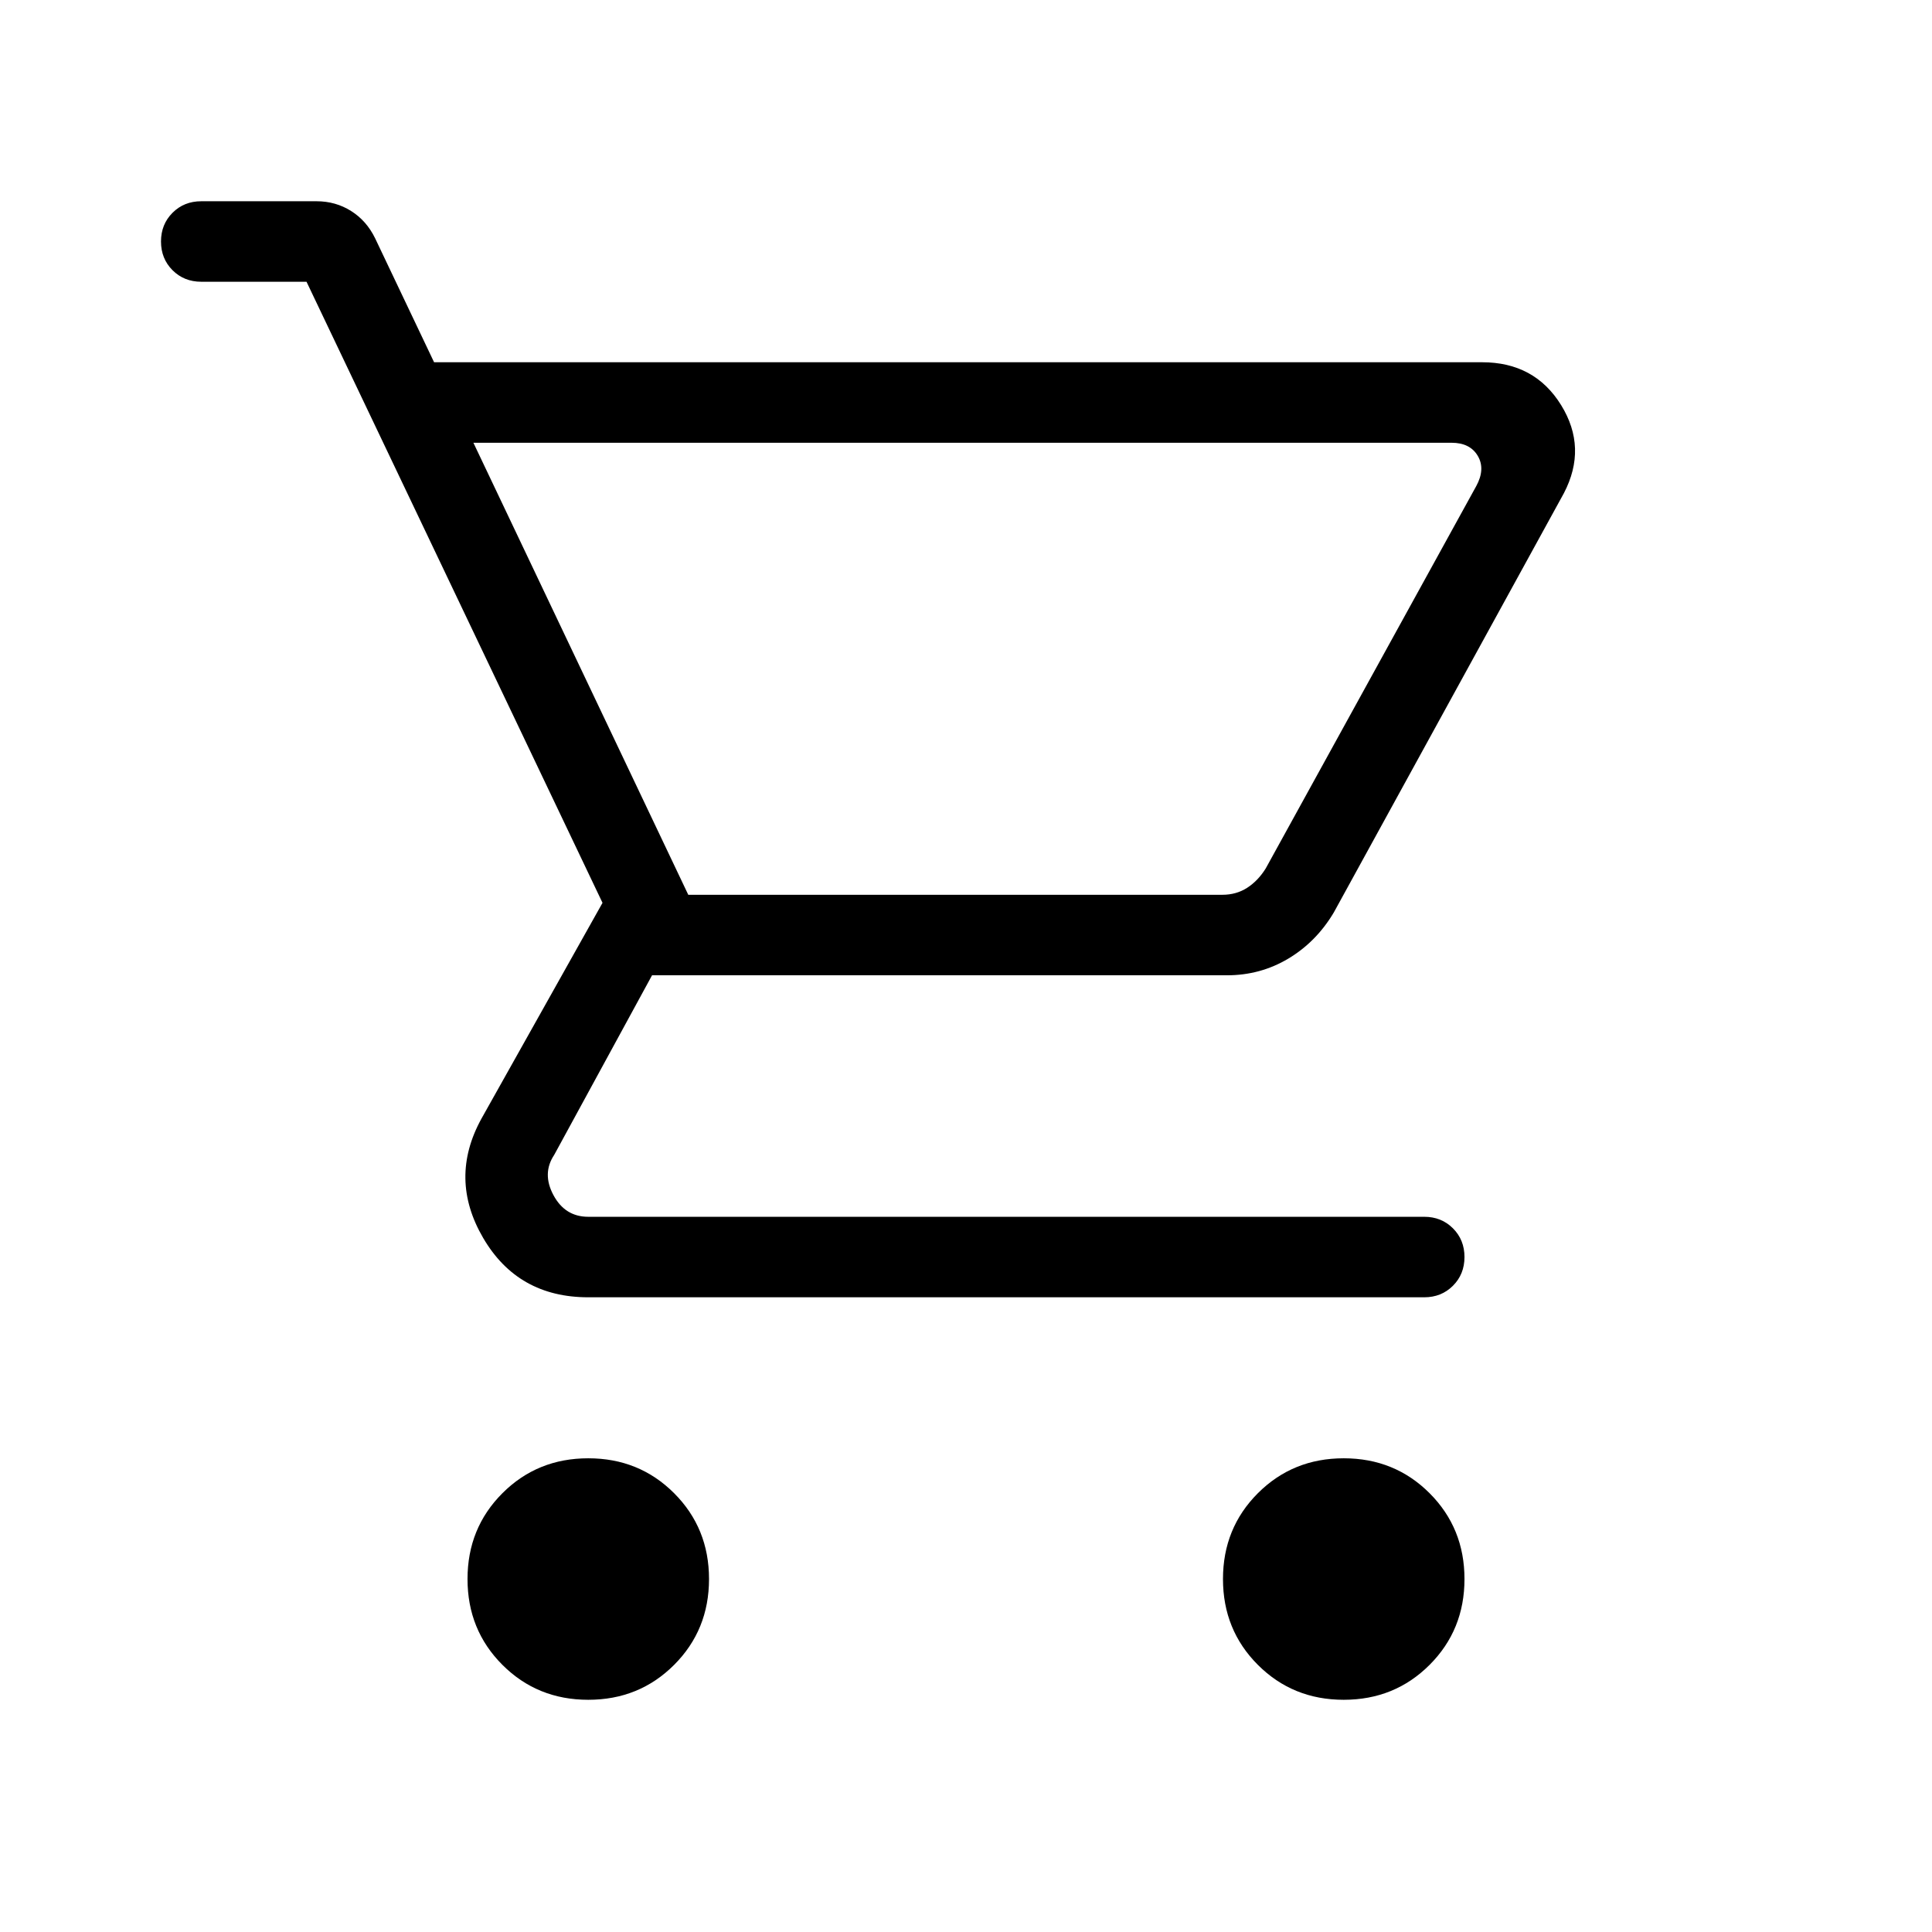
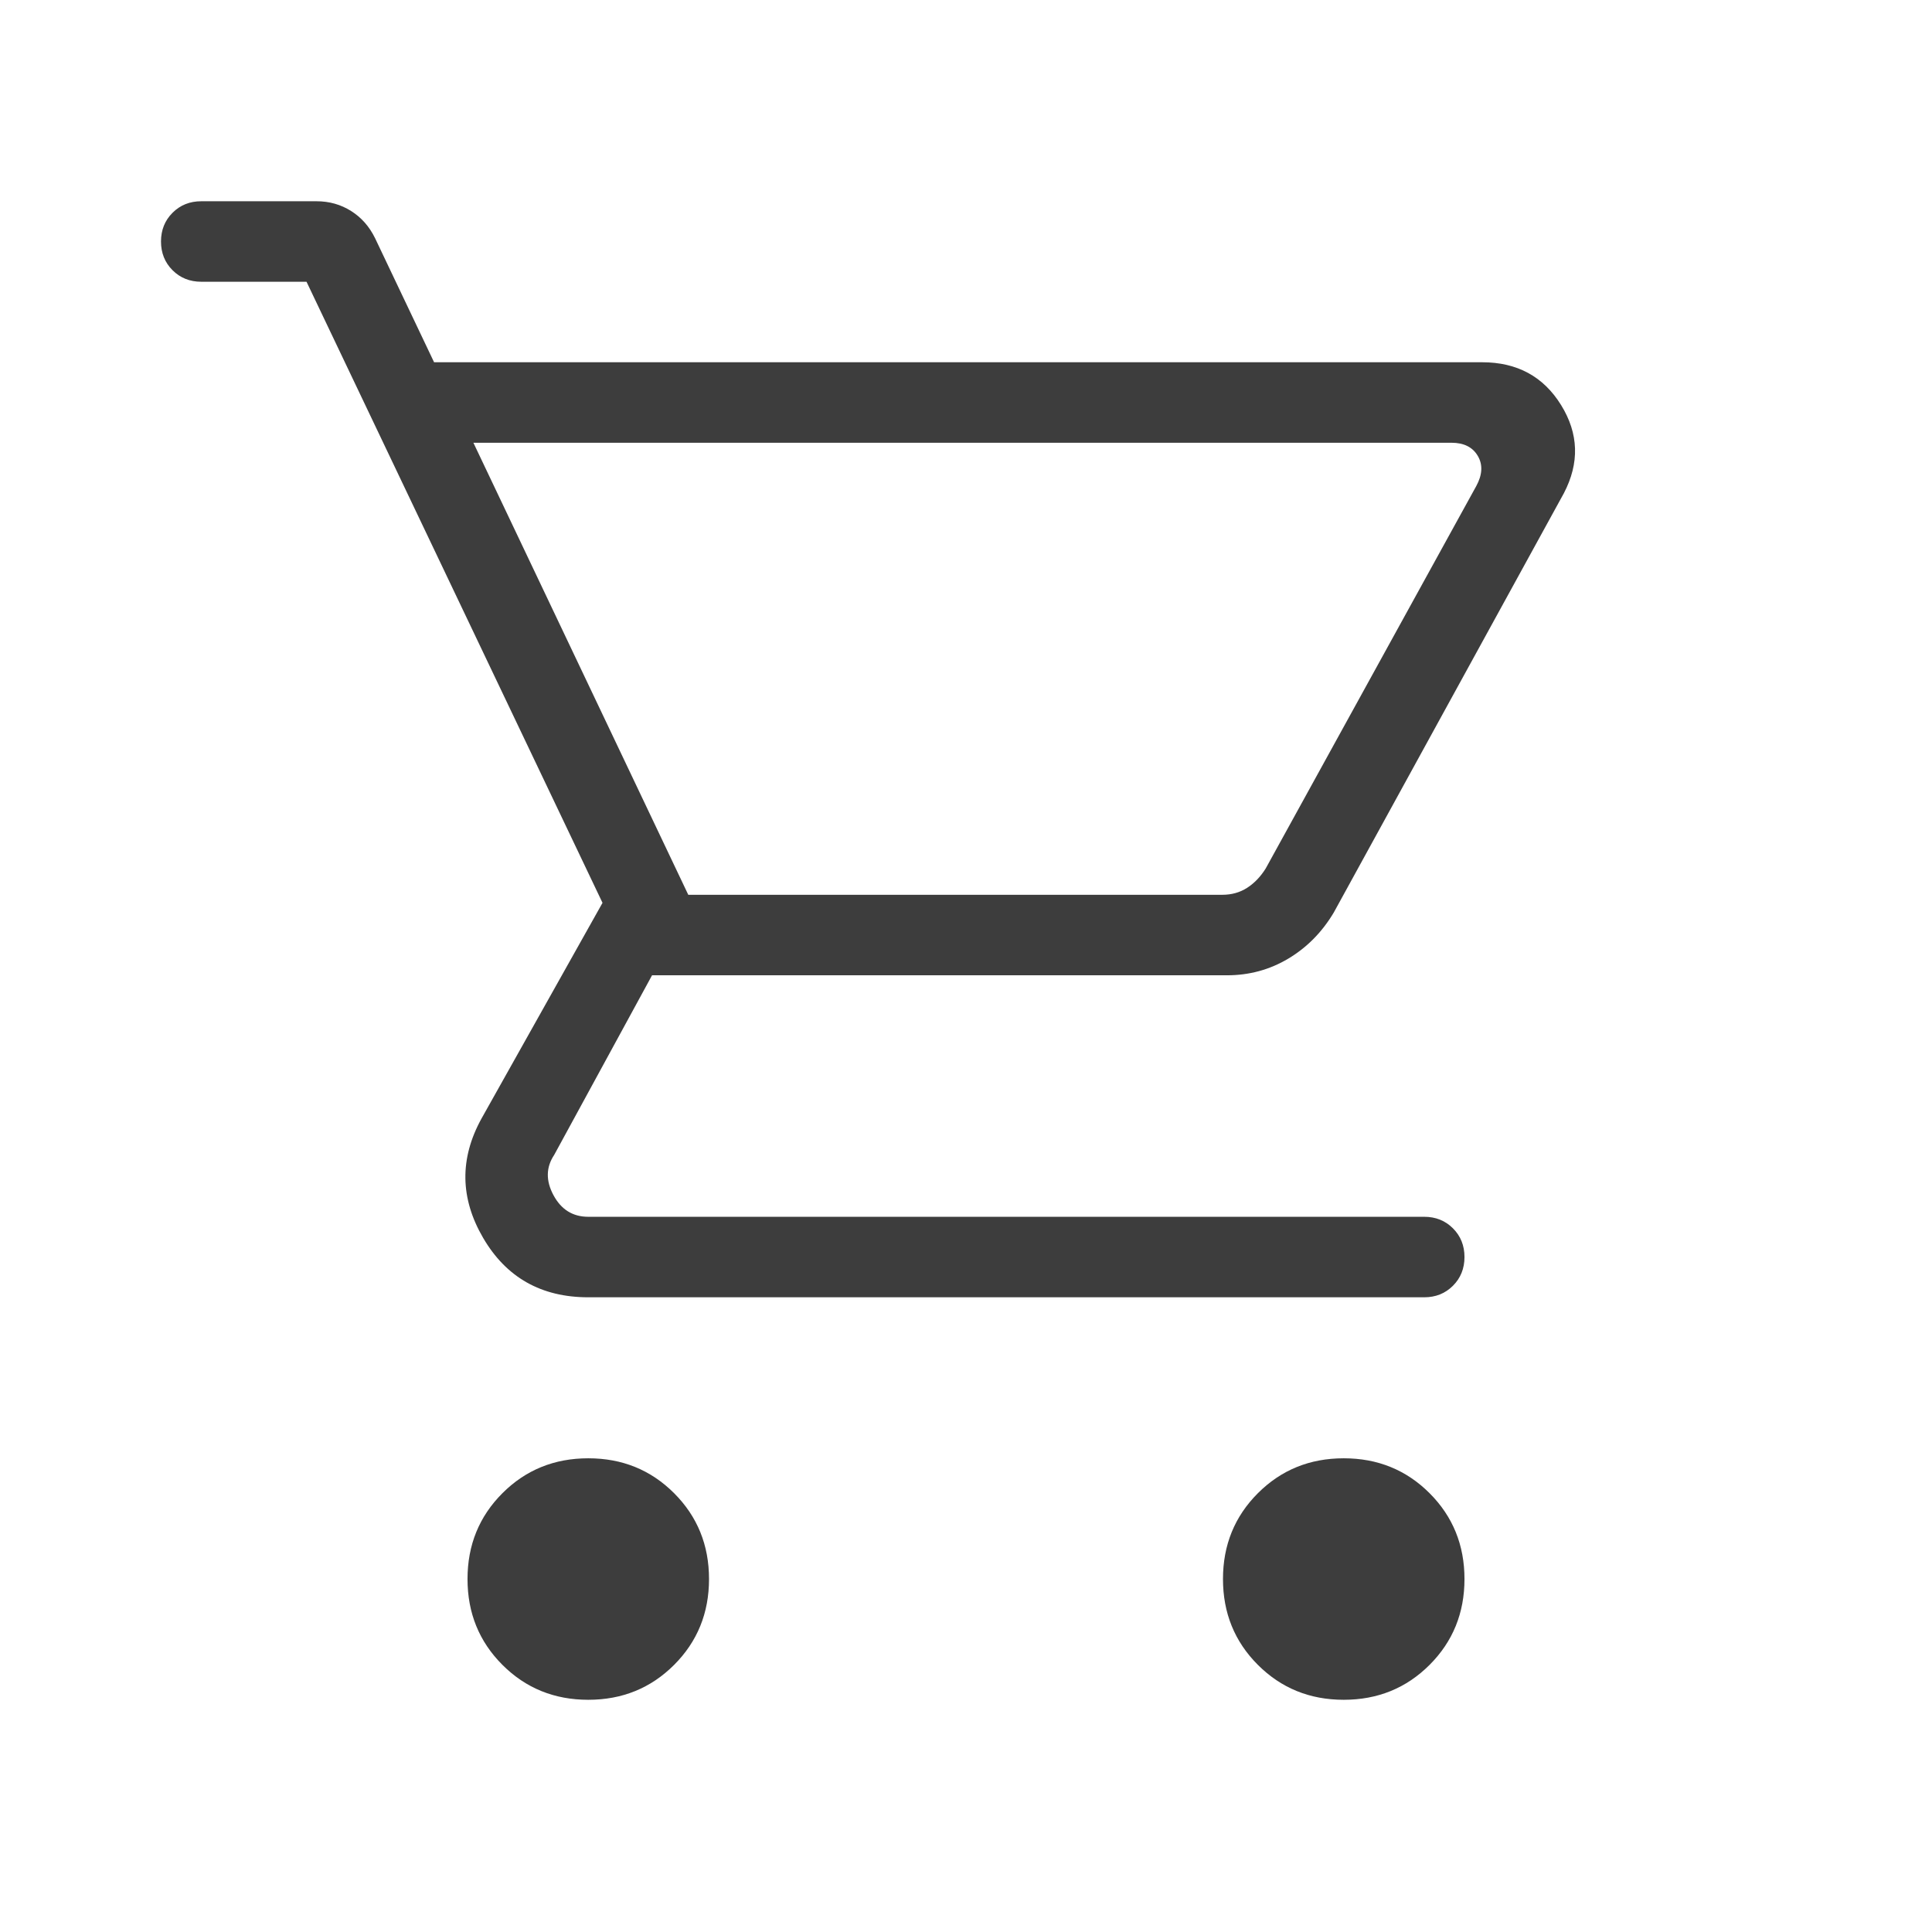
- <svg xmlns="http://www.w3.org/2000/svg" height="24" viewBox="0 -960 960 960" width="24">
+ <svg xmlns="http://www.w3.org/2000/svg" fill="#3D3D3D" height="24" viewBox="0 -960 960 960" width="24">
  <path d="M292.308-115.384q-25.308 0-42.654-17.347-17.347-17.346-17.347-42.654 0-25.307 17.347-42.653 17.346-17.347 42.654-17.347 25.307 0 42.654 17.347 17.346 17.346 17.346 42.653 0 25.308-17.346 42.654-17.347 17.347-42.654 17.347Zm375.384 0q-25.307 0-42.654-17.347-17.346-17.346-17.346-42.654 0-25.307 17.346-42.653 17.347-17.347 42.654-17.347 25.308 0 42.654 17.347 17.347 17.346 17.347 42.653 0 25.308-17.347 42.654-17.346 17.347-42.654 17.347ZM235.231-740 342-515.385h265.385q6.923 0 12.307-3.461 5.385-3.462 9.231-9.615l104.615-190.001q4.616-8.461.77-14.999Q730.462-740 721.231-740h-486Zm-19.539-40h520.77q26.077 0 39.231 21.269 13.153 21.269 1.384 43.808L662.769-506.615q-8.692 14.615-22.577 22.923-13.884 8.308-30.5 8.308H324l-48.615 89.23q-6.154 9.231-.385 20t17.308 10.769h415.384q8.539 0 14.27 5.731t5.731 14.269q0 8.539-5.731 14.27t-14.27 5.731H292.308q-35 0-52.231-29.5-17.231-29.501-.846-59.27l60.153-107.231L152.307-820H100q-8.539 0-14.27-5.731Q80-831.461 80-840t5.73-14.269Q91.462-860 100-860h57.308q9.461 0 17.153 4.846 7.693 4.846 11.924 13.539L215.692-780ZM342-515.385h280-280Z" />
</svg>
